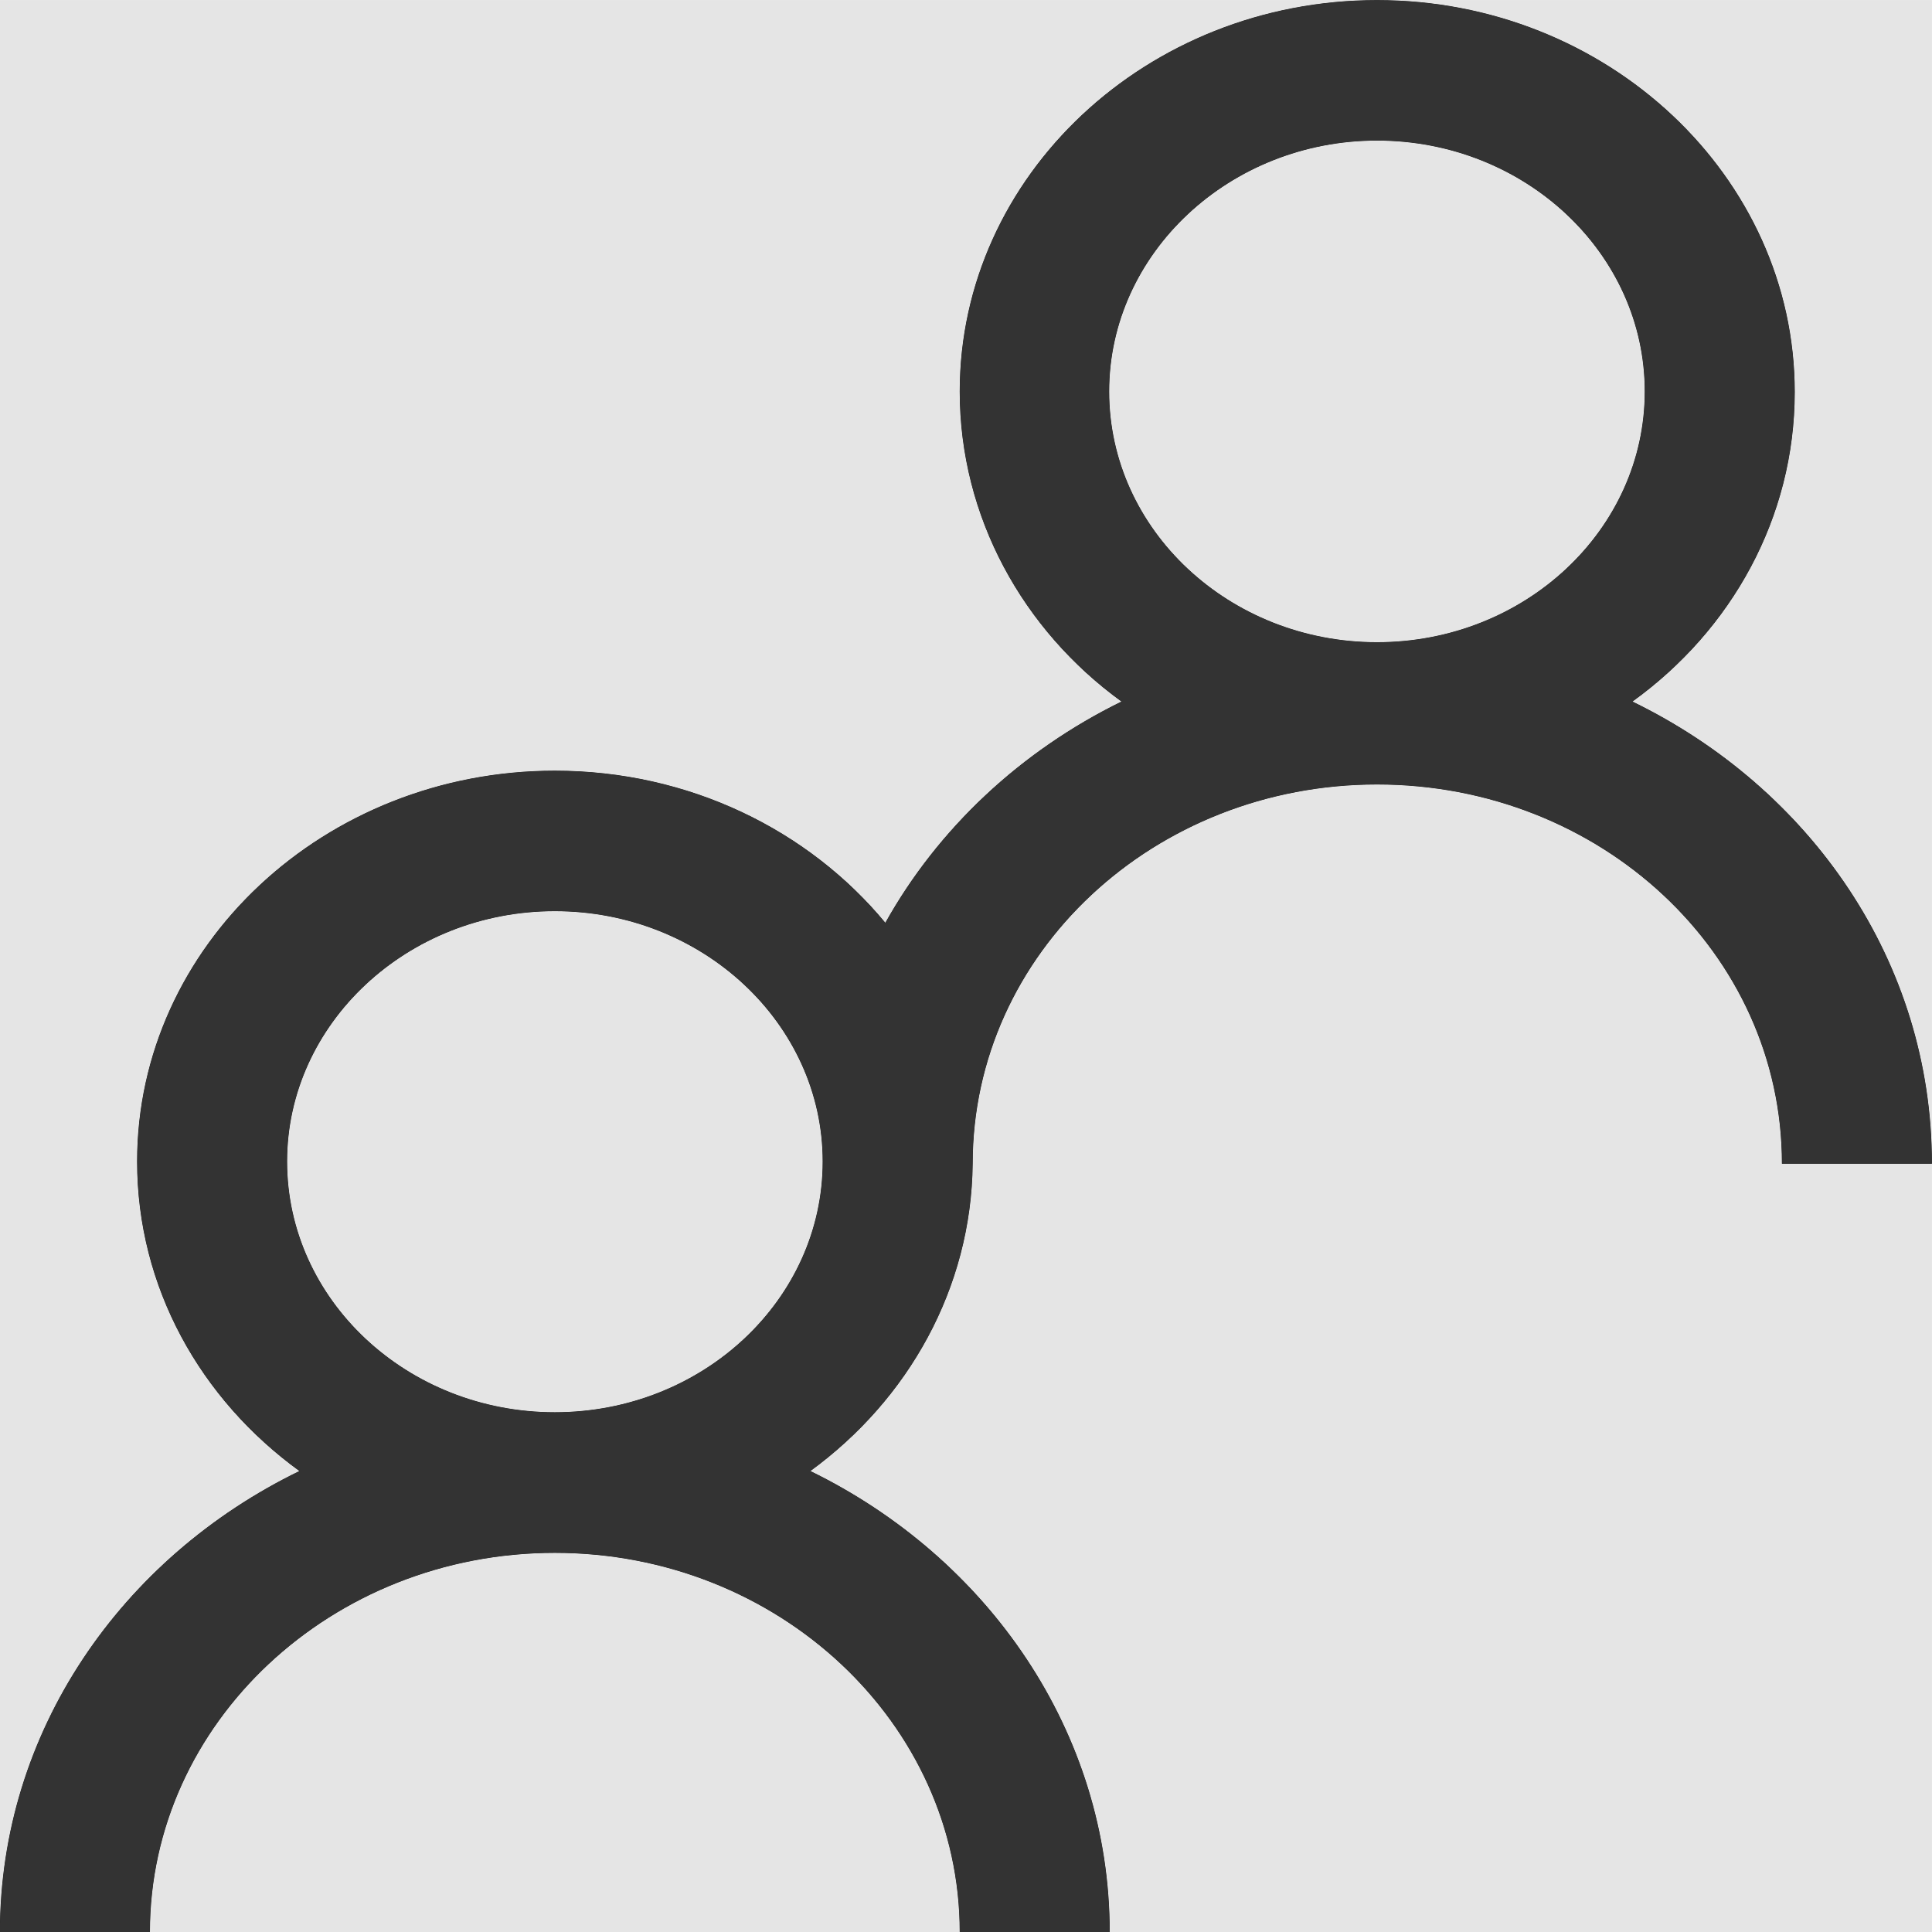
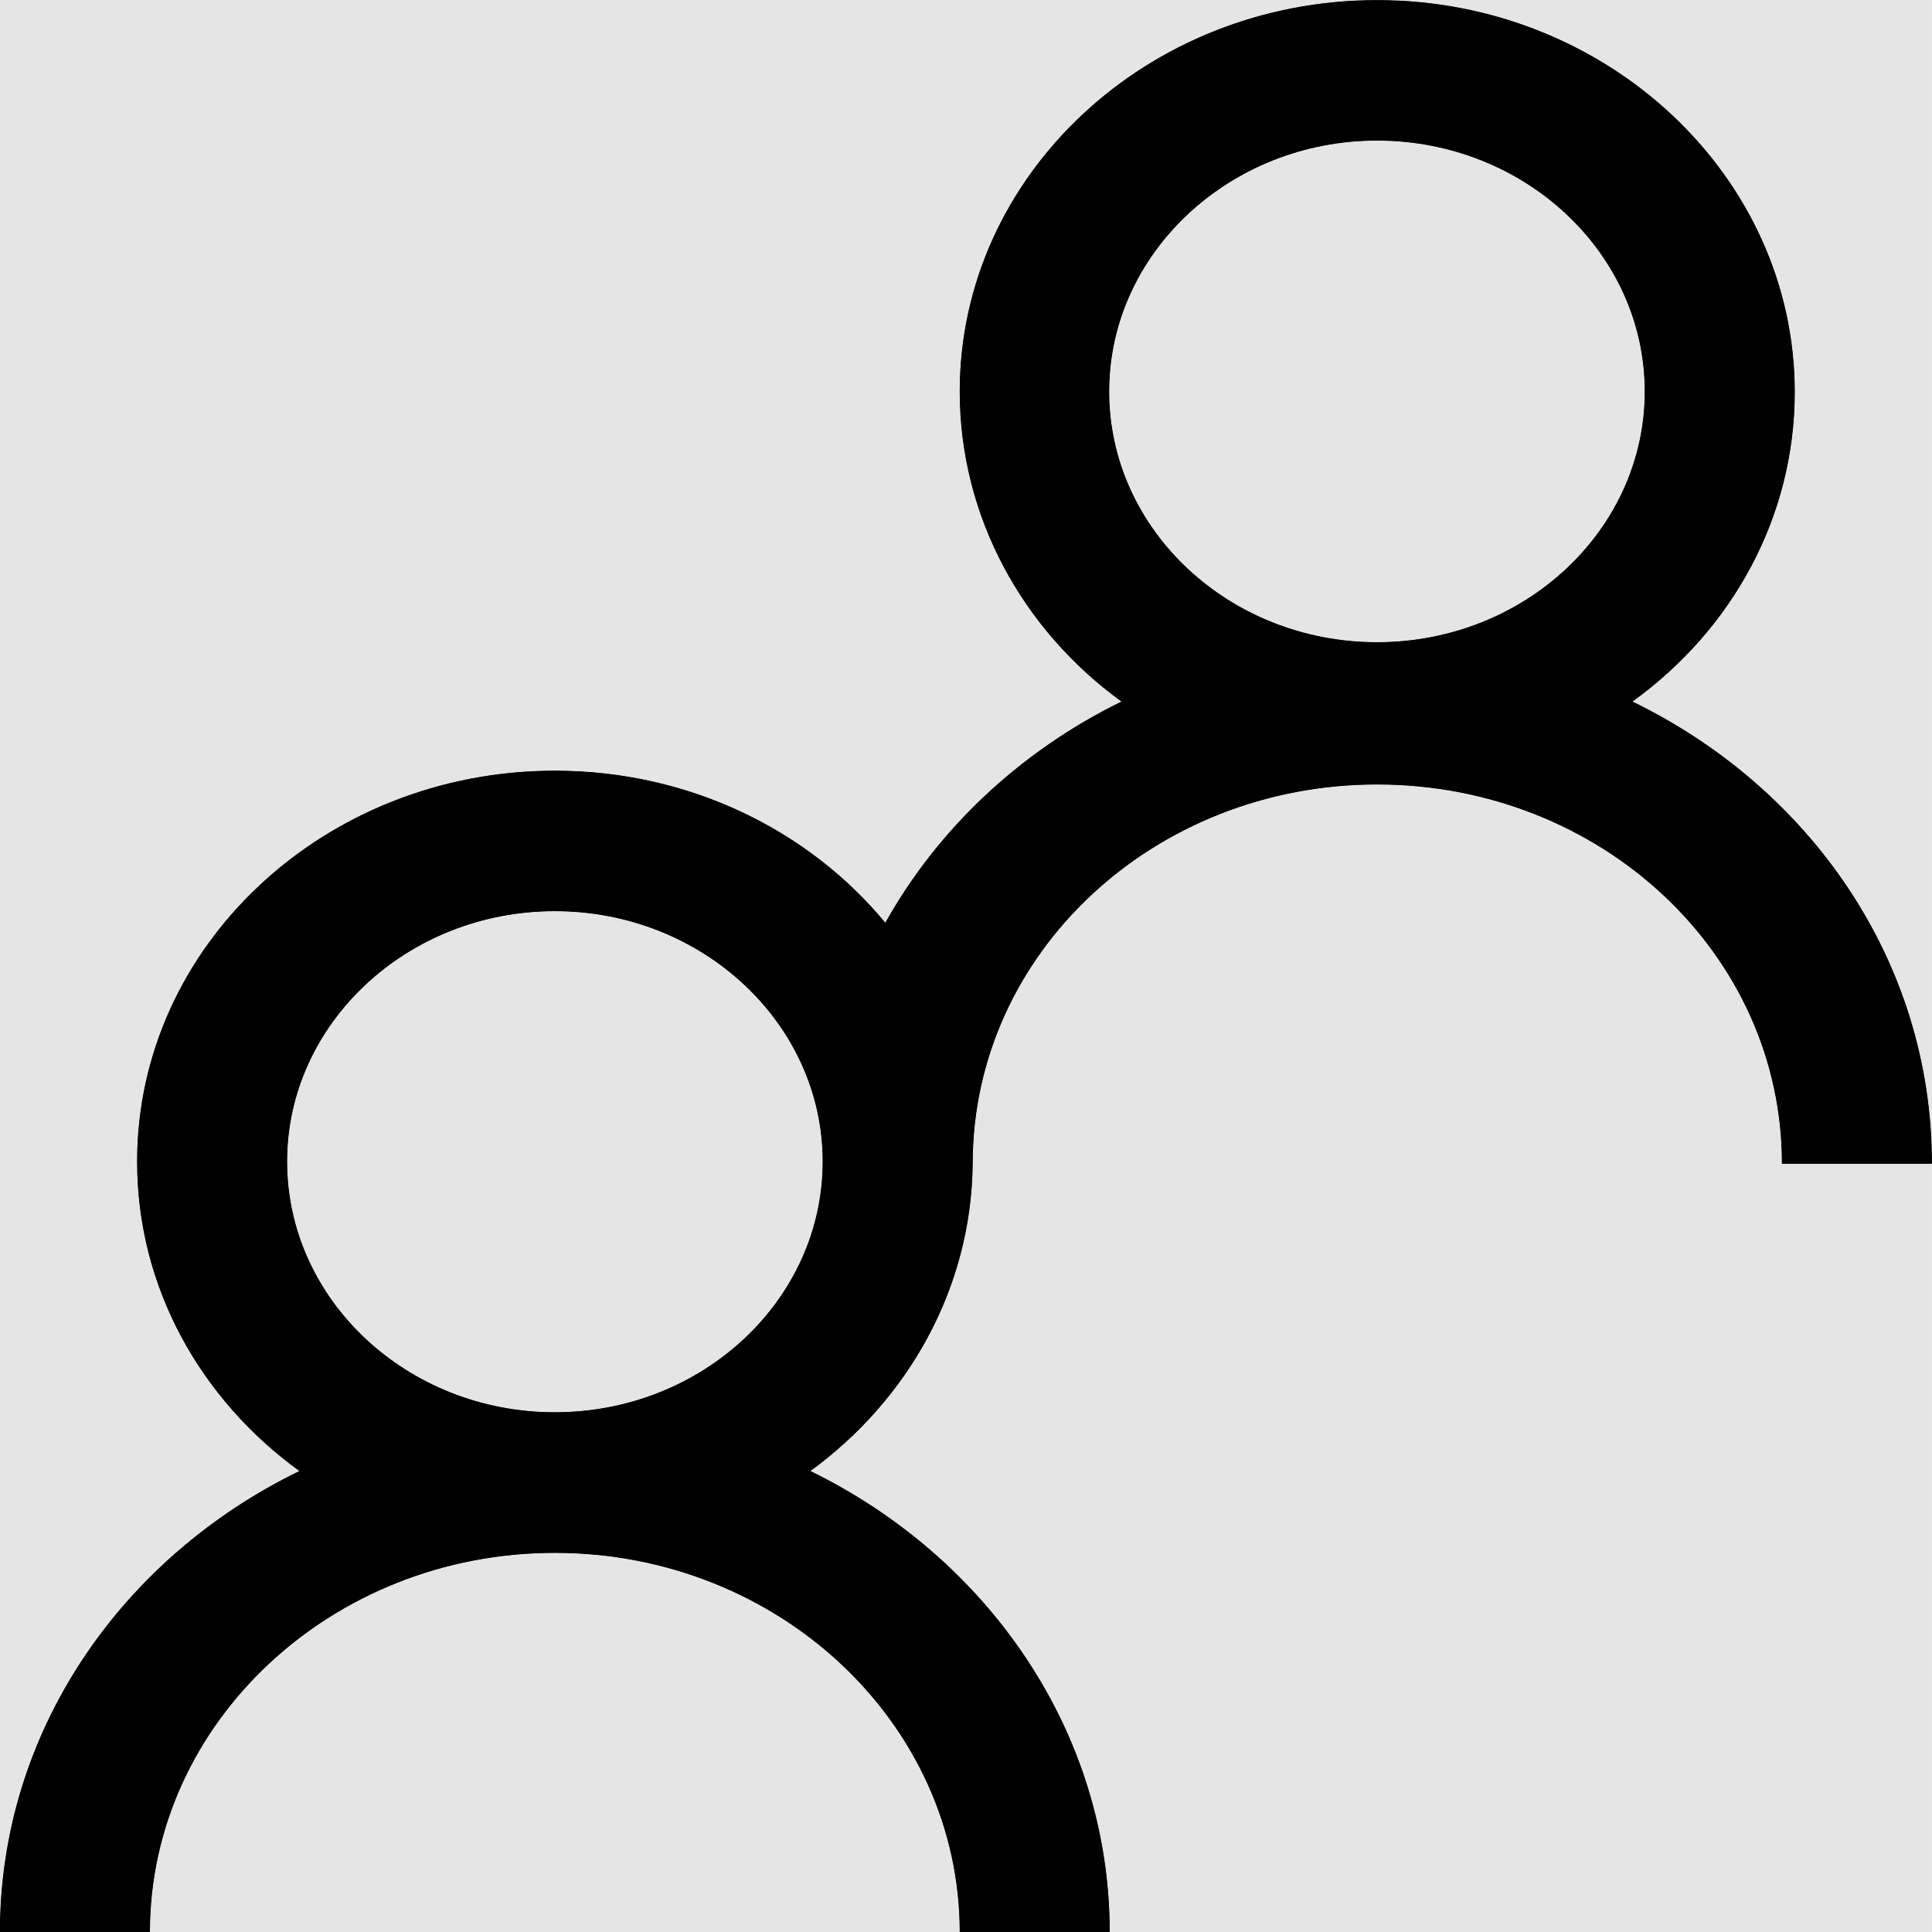
<svg xmlns="http://www.w3.org/2000/svg" xmlns:xlink="http://www.w3.org/1999/xlink" width="1000" height="1000" viewBox="0 0 1000 1000" version="1.1">
  <g id="Canvas" transform="matrix(71.4286 0 0 71.4286 -14642.9 -17857.1)">
    <rect x="205" y="250" width="14" height="14" fill="#E5E5E5" />
    <g id="users">
      <mask id="mask0_outline" mask-type="alpha">
        <g id="Mask">
          <use xlink:href="#path0_fill" transform="translate(205 250)" fill="#FFFFFF" />
        </g>
      </mask>
      <g id="Mask" mask="url(#mask0_outline)">
        <use xlink:href="#path0_fill" transform="translate(205 250)" />
      </g>
      <g id="âªð¨Color" mask="url(#mask0_outline)">
        <g id="Rectangle 3">
-           <use xlink:href="#path1_fill" transform="translate(205 250)" fill="#333333" />
+           <use xlink:href="#path1_fill" transform="translate(205 250)" />
        </g>
      </g>
    </g>
  </g>
  <defs>
    <path id="path0_fill" fill-rule="evenodd" d="M 11.83 5.083C 12.548 4.566 13.006 3.751 13.006 2.84C 13.006 1.277 11.648 0 9.979 0C 8.31 0 6.955 1.273 6.955 2.836C 6.955 3.747 7.414 4.566 8.127 5.083C 7.397 5.441 6.798 6.002 6.416 6.686C 5.86 6.014 4.994 5.584 4.021 5.584C 2.352 5.584 0.994 6.853 0.994 8.416C 0.994 9.327 1.452 10.138 2.17 10.659C 0.879 11.287 0 12.548 0 14L 1.087 14C 1.087 12.485 2.403 11.252 4.021 11.252C 5.639 11.252 6.955 12.485 6.955 14L 8.042 14C 8.042 12.548 7.159 11.287 5.873 10.659C 6.582 10.142 7.04 9.335 7.049 8.432C 7.049 6.905 8.365 5.684 9.979 5.684C 11.597 5.684 12.913 6.905 12.913 8.432L 14 8.432C 14 6.968 13.121 5.711 11.83 5.083ZM 4.021 10.233C 2.951 10.233 2.081 9.418 2.081 8.416C 2.081 7.418 2.951 6.602 4.021 6.602C 5.091 6.602 5.962 7.418 5.962 8.416C 5.962 9.418 5.091 10.233 4.021 10.233ZM 8.038 2.836C 8.038 3.838 8.909 4.653 9.979 4.653C 11.049 4.653 11.919 3.838 11.919 2.836C 11.919 1.834 11.049 1.018 9.979 1.018C 8.913 1.018 8.038 1.834 8.038 2.836Z" />
    <path id="path1_fill" fill-rule="evenodd" d="M 0 0L 14 0L 14 14L 0 14L 0 0Z" />
  </defs>
</svg>
